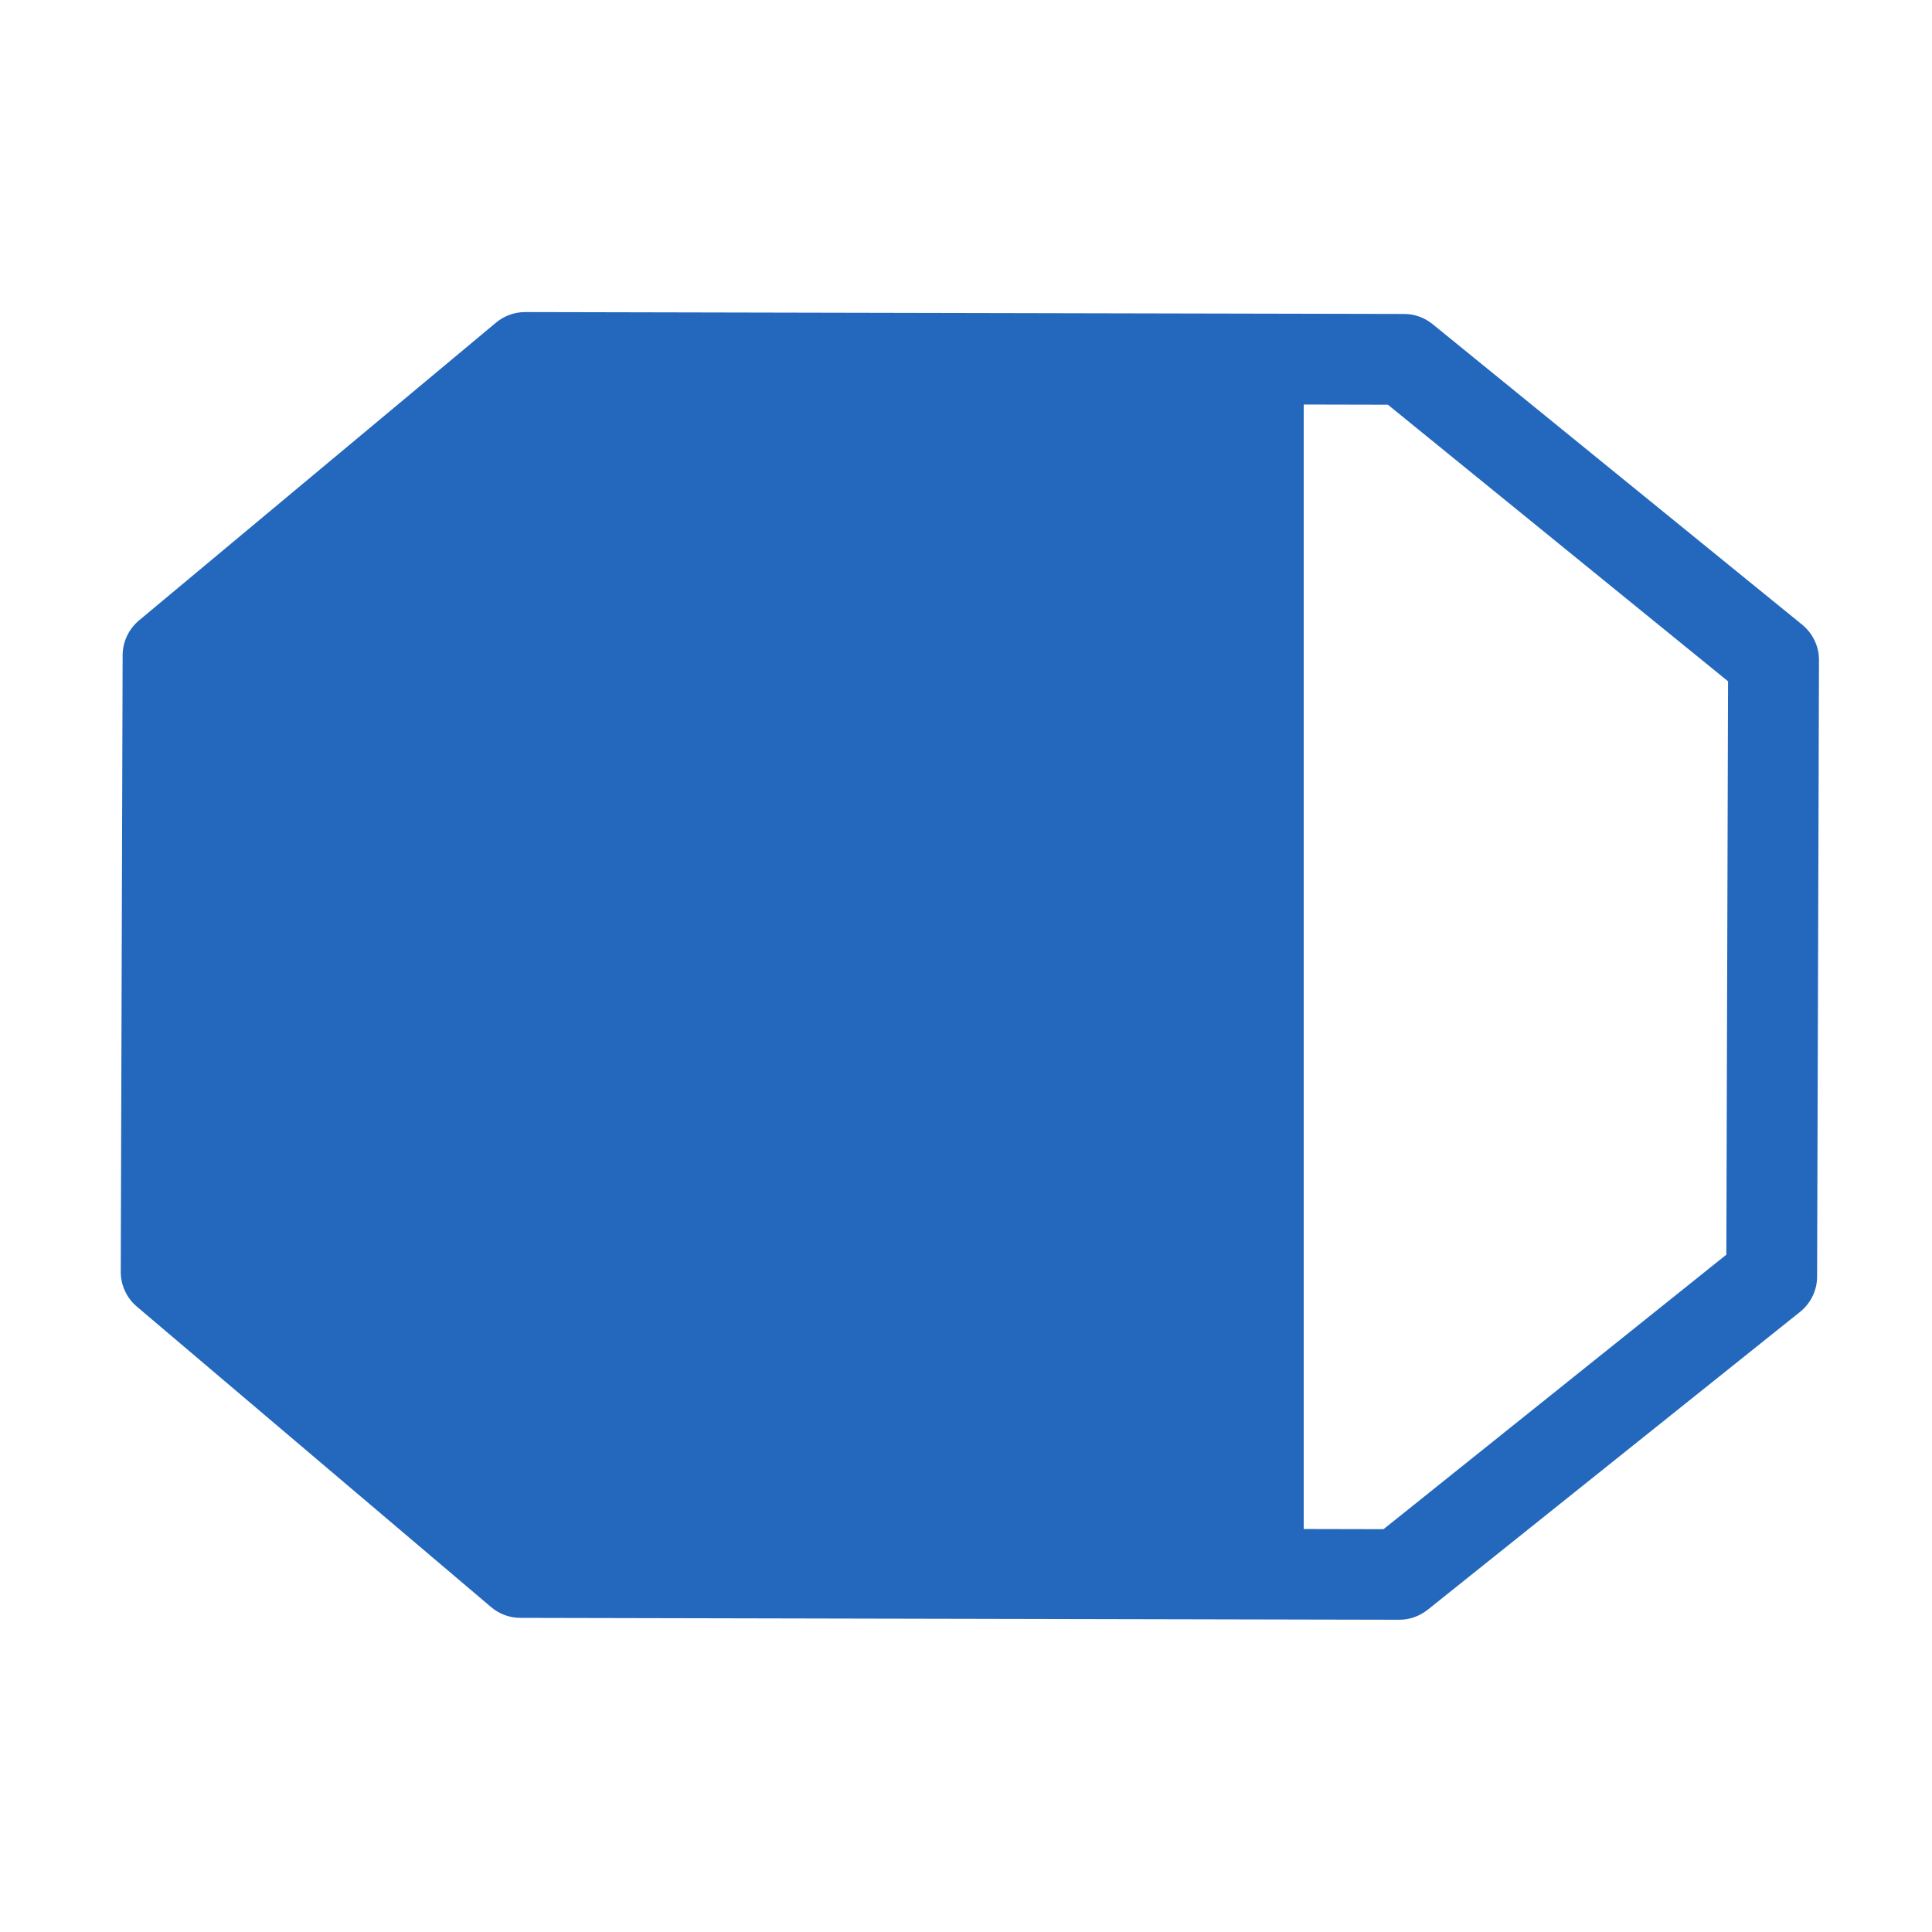
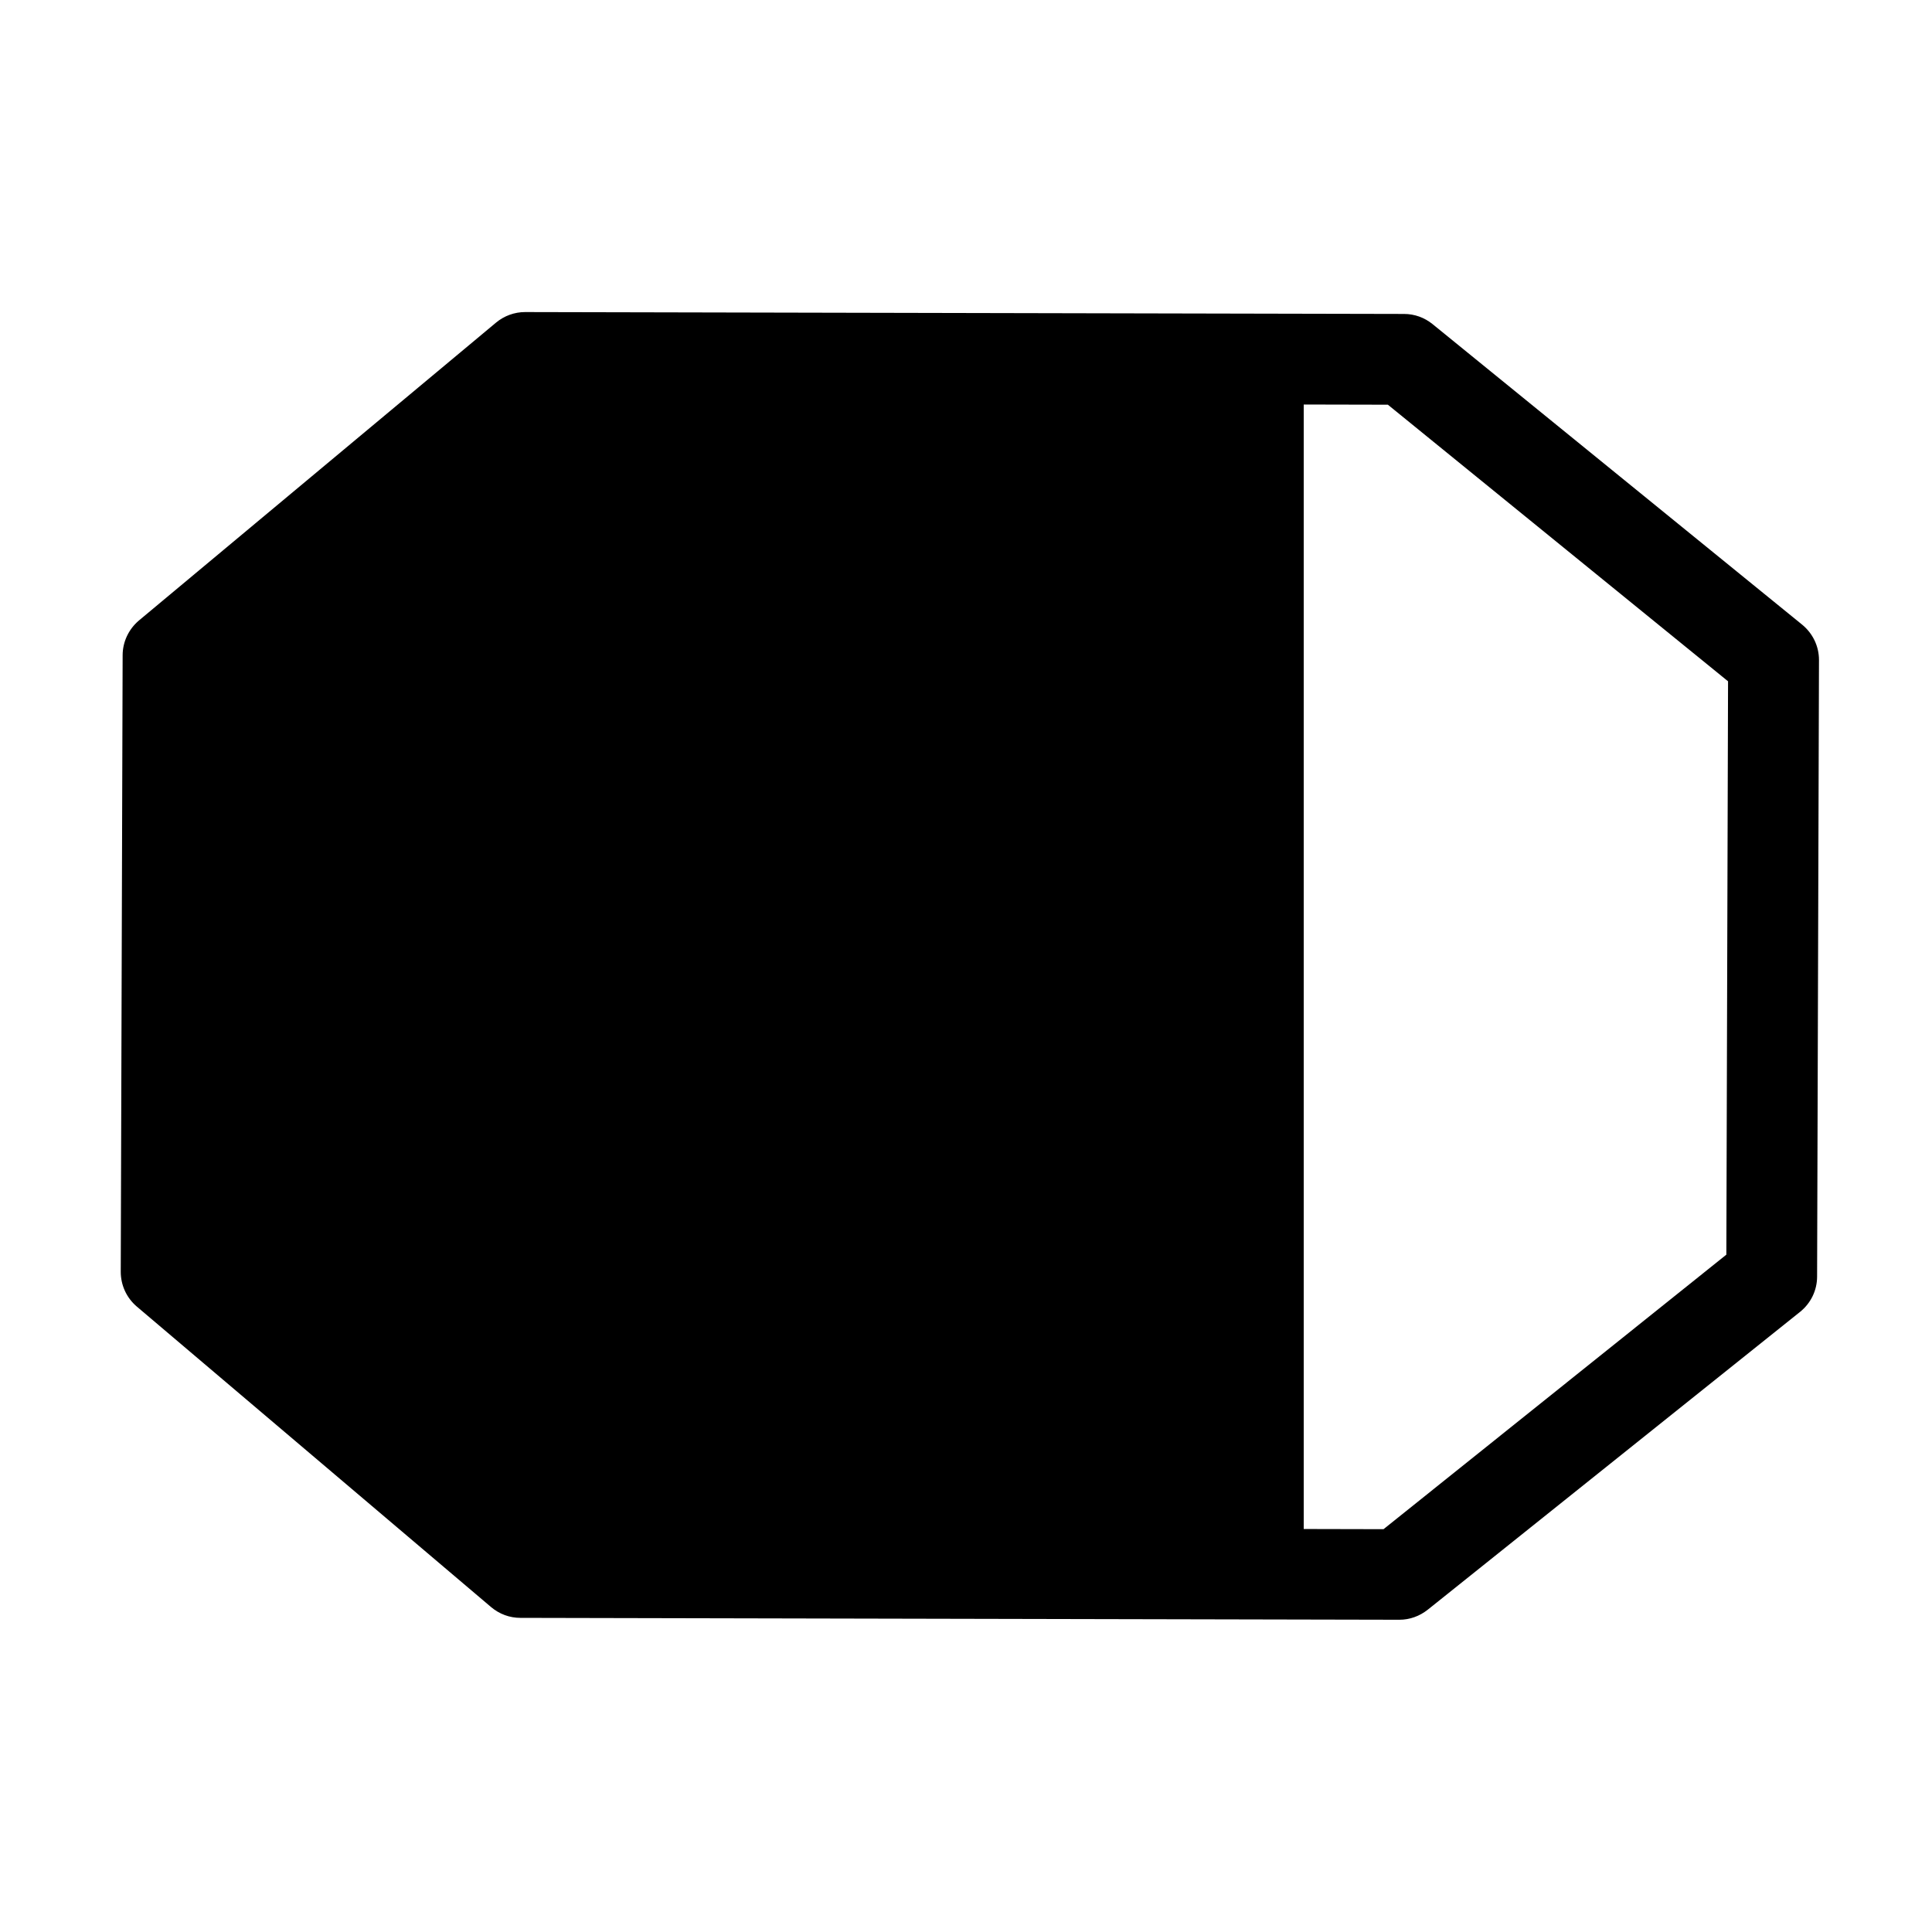
<svg xmlns="http://www.w3.org/2000/svg" version="1.1" id="Ebene_1" x="0px" y="0px" viewBox="0 0 1024 1024" style="enable-background:new 0 0 1024 1024;" xml:space="preserve">
  <style type="text/css">
	.st0{display:none;}
- 	.st1{fill:#2368BC;}
- 	.st2{fill:#2368BC;}
</style>
  <g id="HG" class="st0">
</g>
  <g id="vwicn191">
    <polygon class="st1" points="691,190.4 278.2,189.5 88.9,347.4 88,674.2 275.8,833.5 691,834.4  " />
    <path class="st2" d="M741.7,858.5C741.7,858.5,741.7,858.5,741.7,858.5l-465.9-1c-5.7,0-11.1-2-15.5-5.7L72.5,692.5   c-5.4-4.6-8.5-11.3-8.5-18.4l1-326.8c0-7.1,3.2-13.8,8.6-18.4l189.3-157.9c4.3-3.6,9.8-5.6,15.4-5.6c0,0,0,0,0.1,0l465.8,1   c5.5,0,10.8,1.9,15.1,5.4l195.9,159.3c5.6,4.6,8.9,11.4,8.9,18.7l-1,326.8c0,7.3-3.3,14.1-9,18.7L756.7,853.2   C752.4,856.6,747.2,858.5,741.7,858.5z M284.7,809.5l448.6,1L915,665l0.9-303.9L735.6,214.5l-448.6-1L113,358.7L112,663.1   L284.7,809.5z" />
  </g>
</svg>
